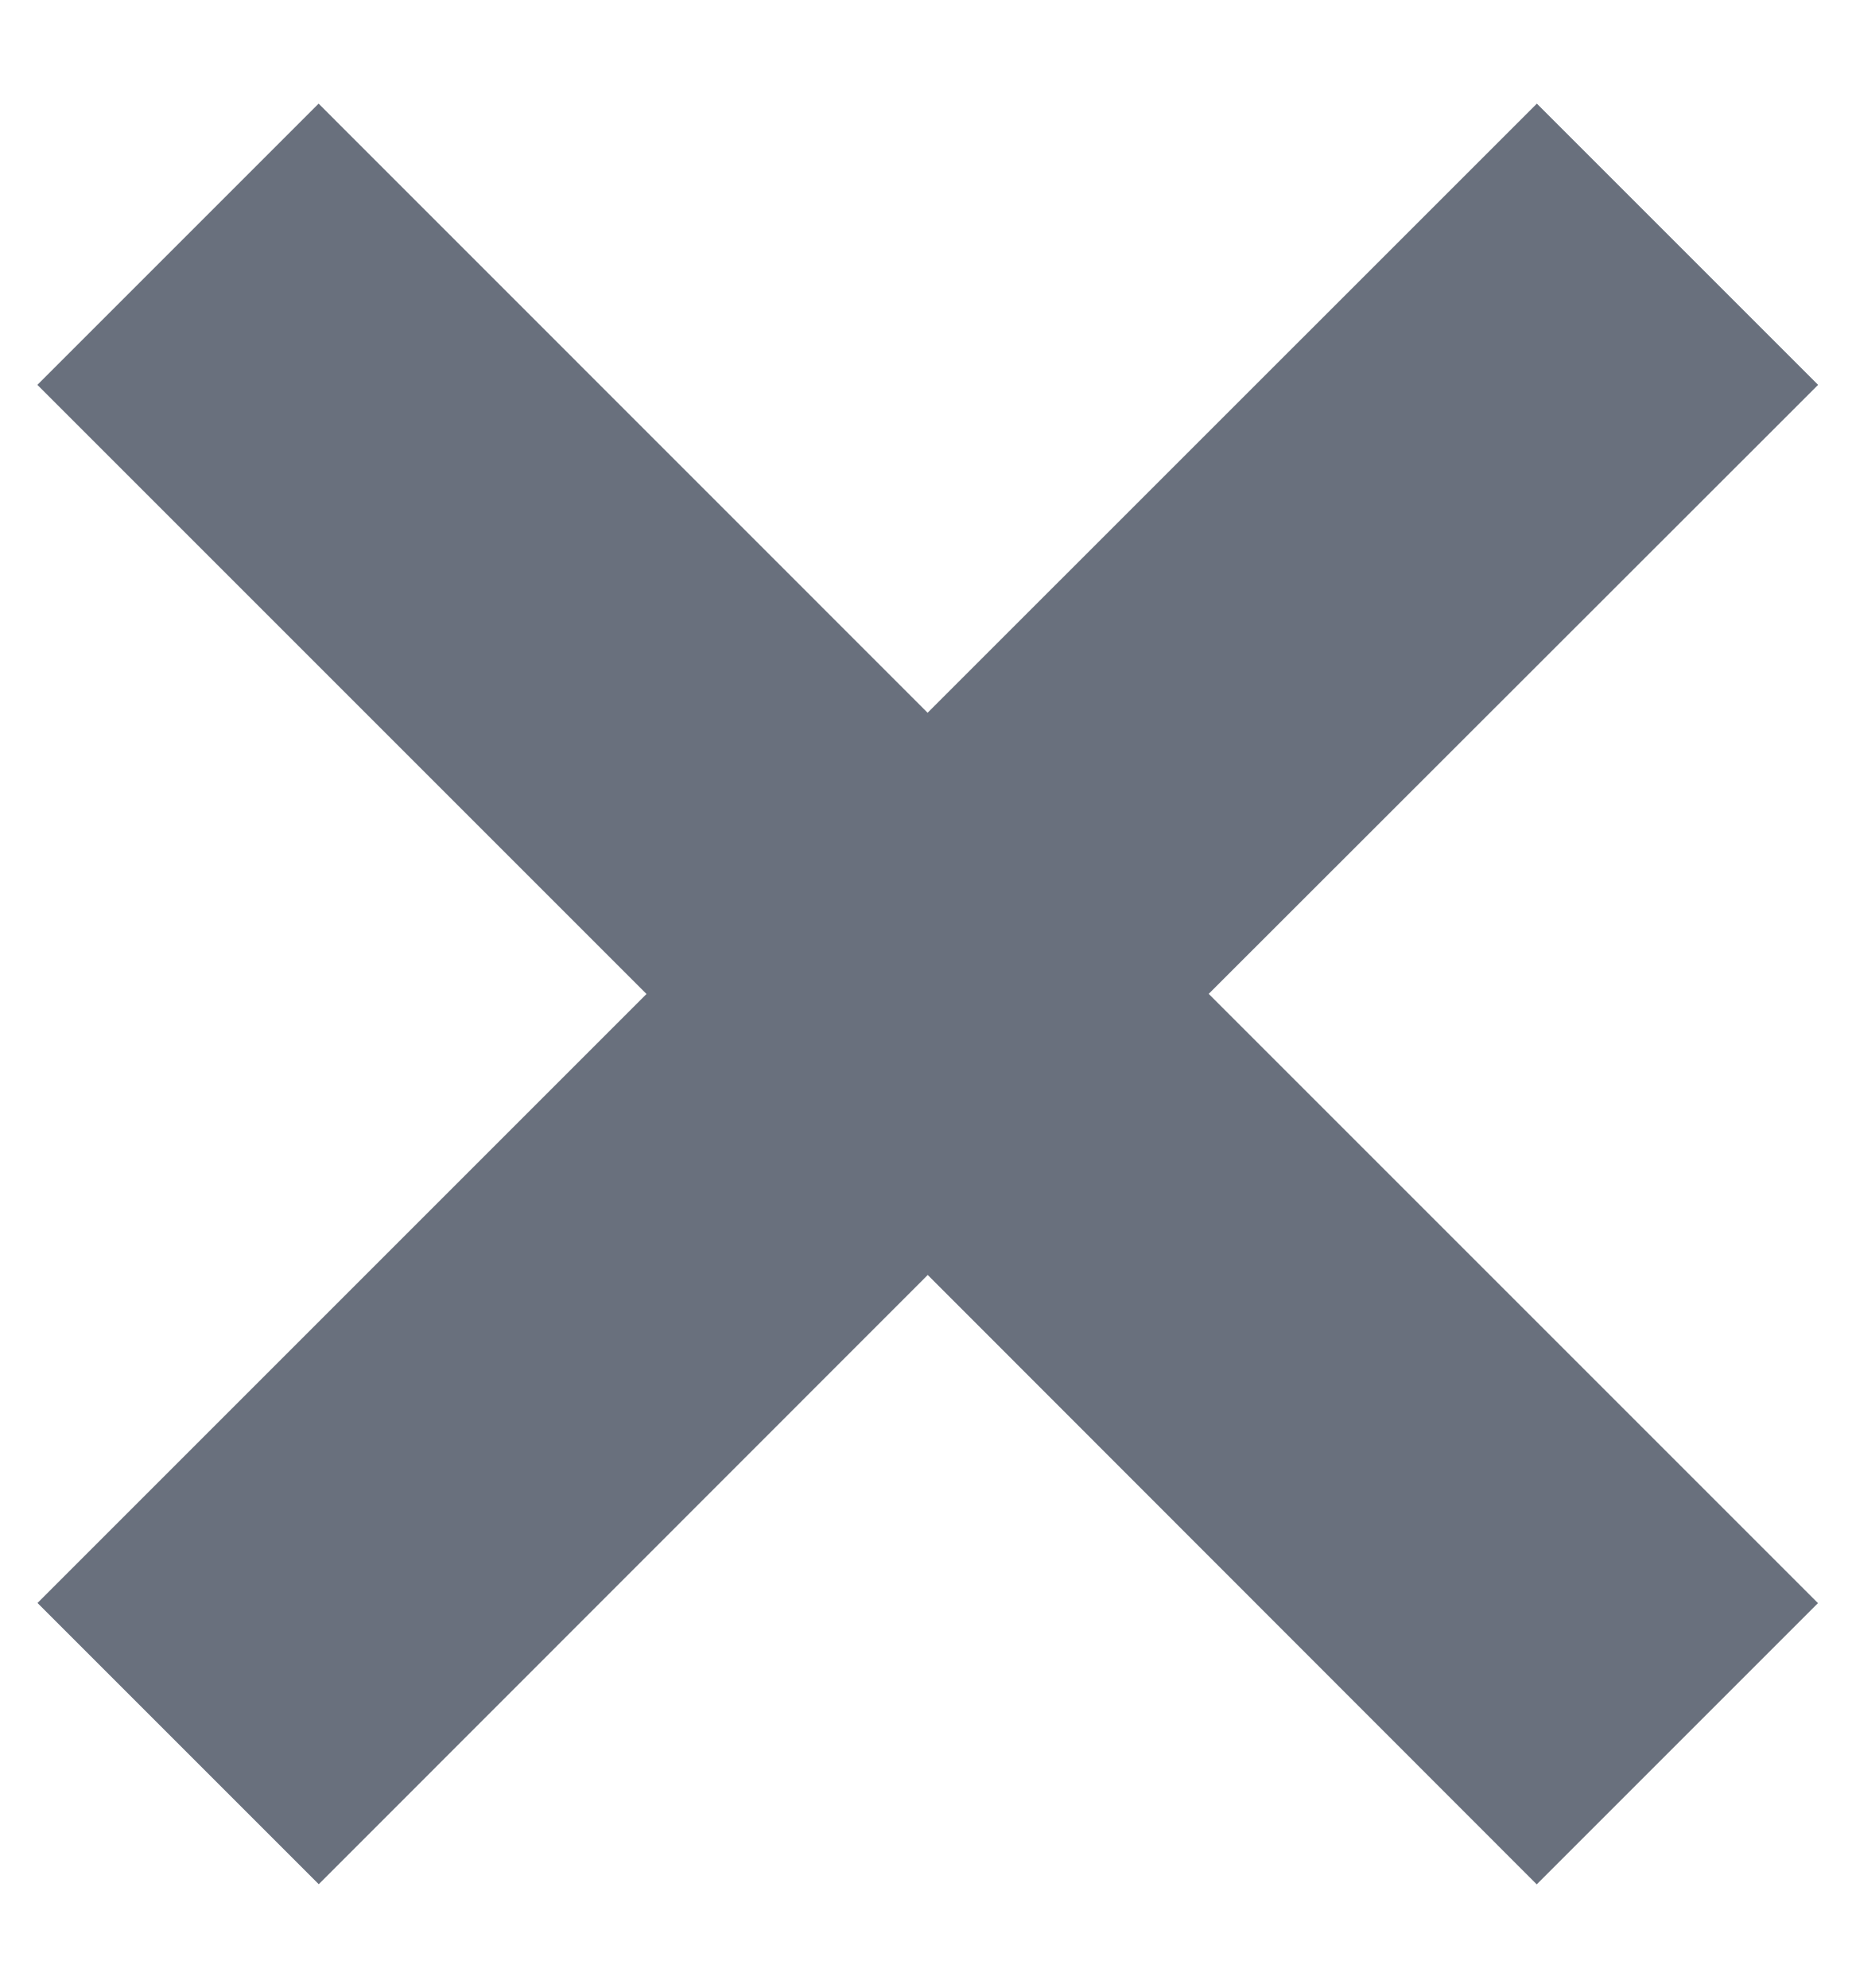
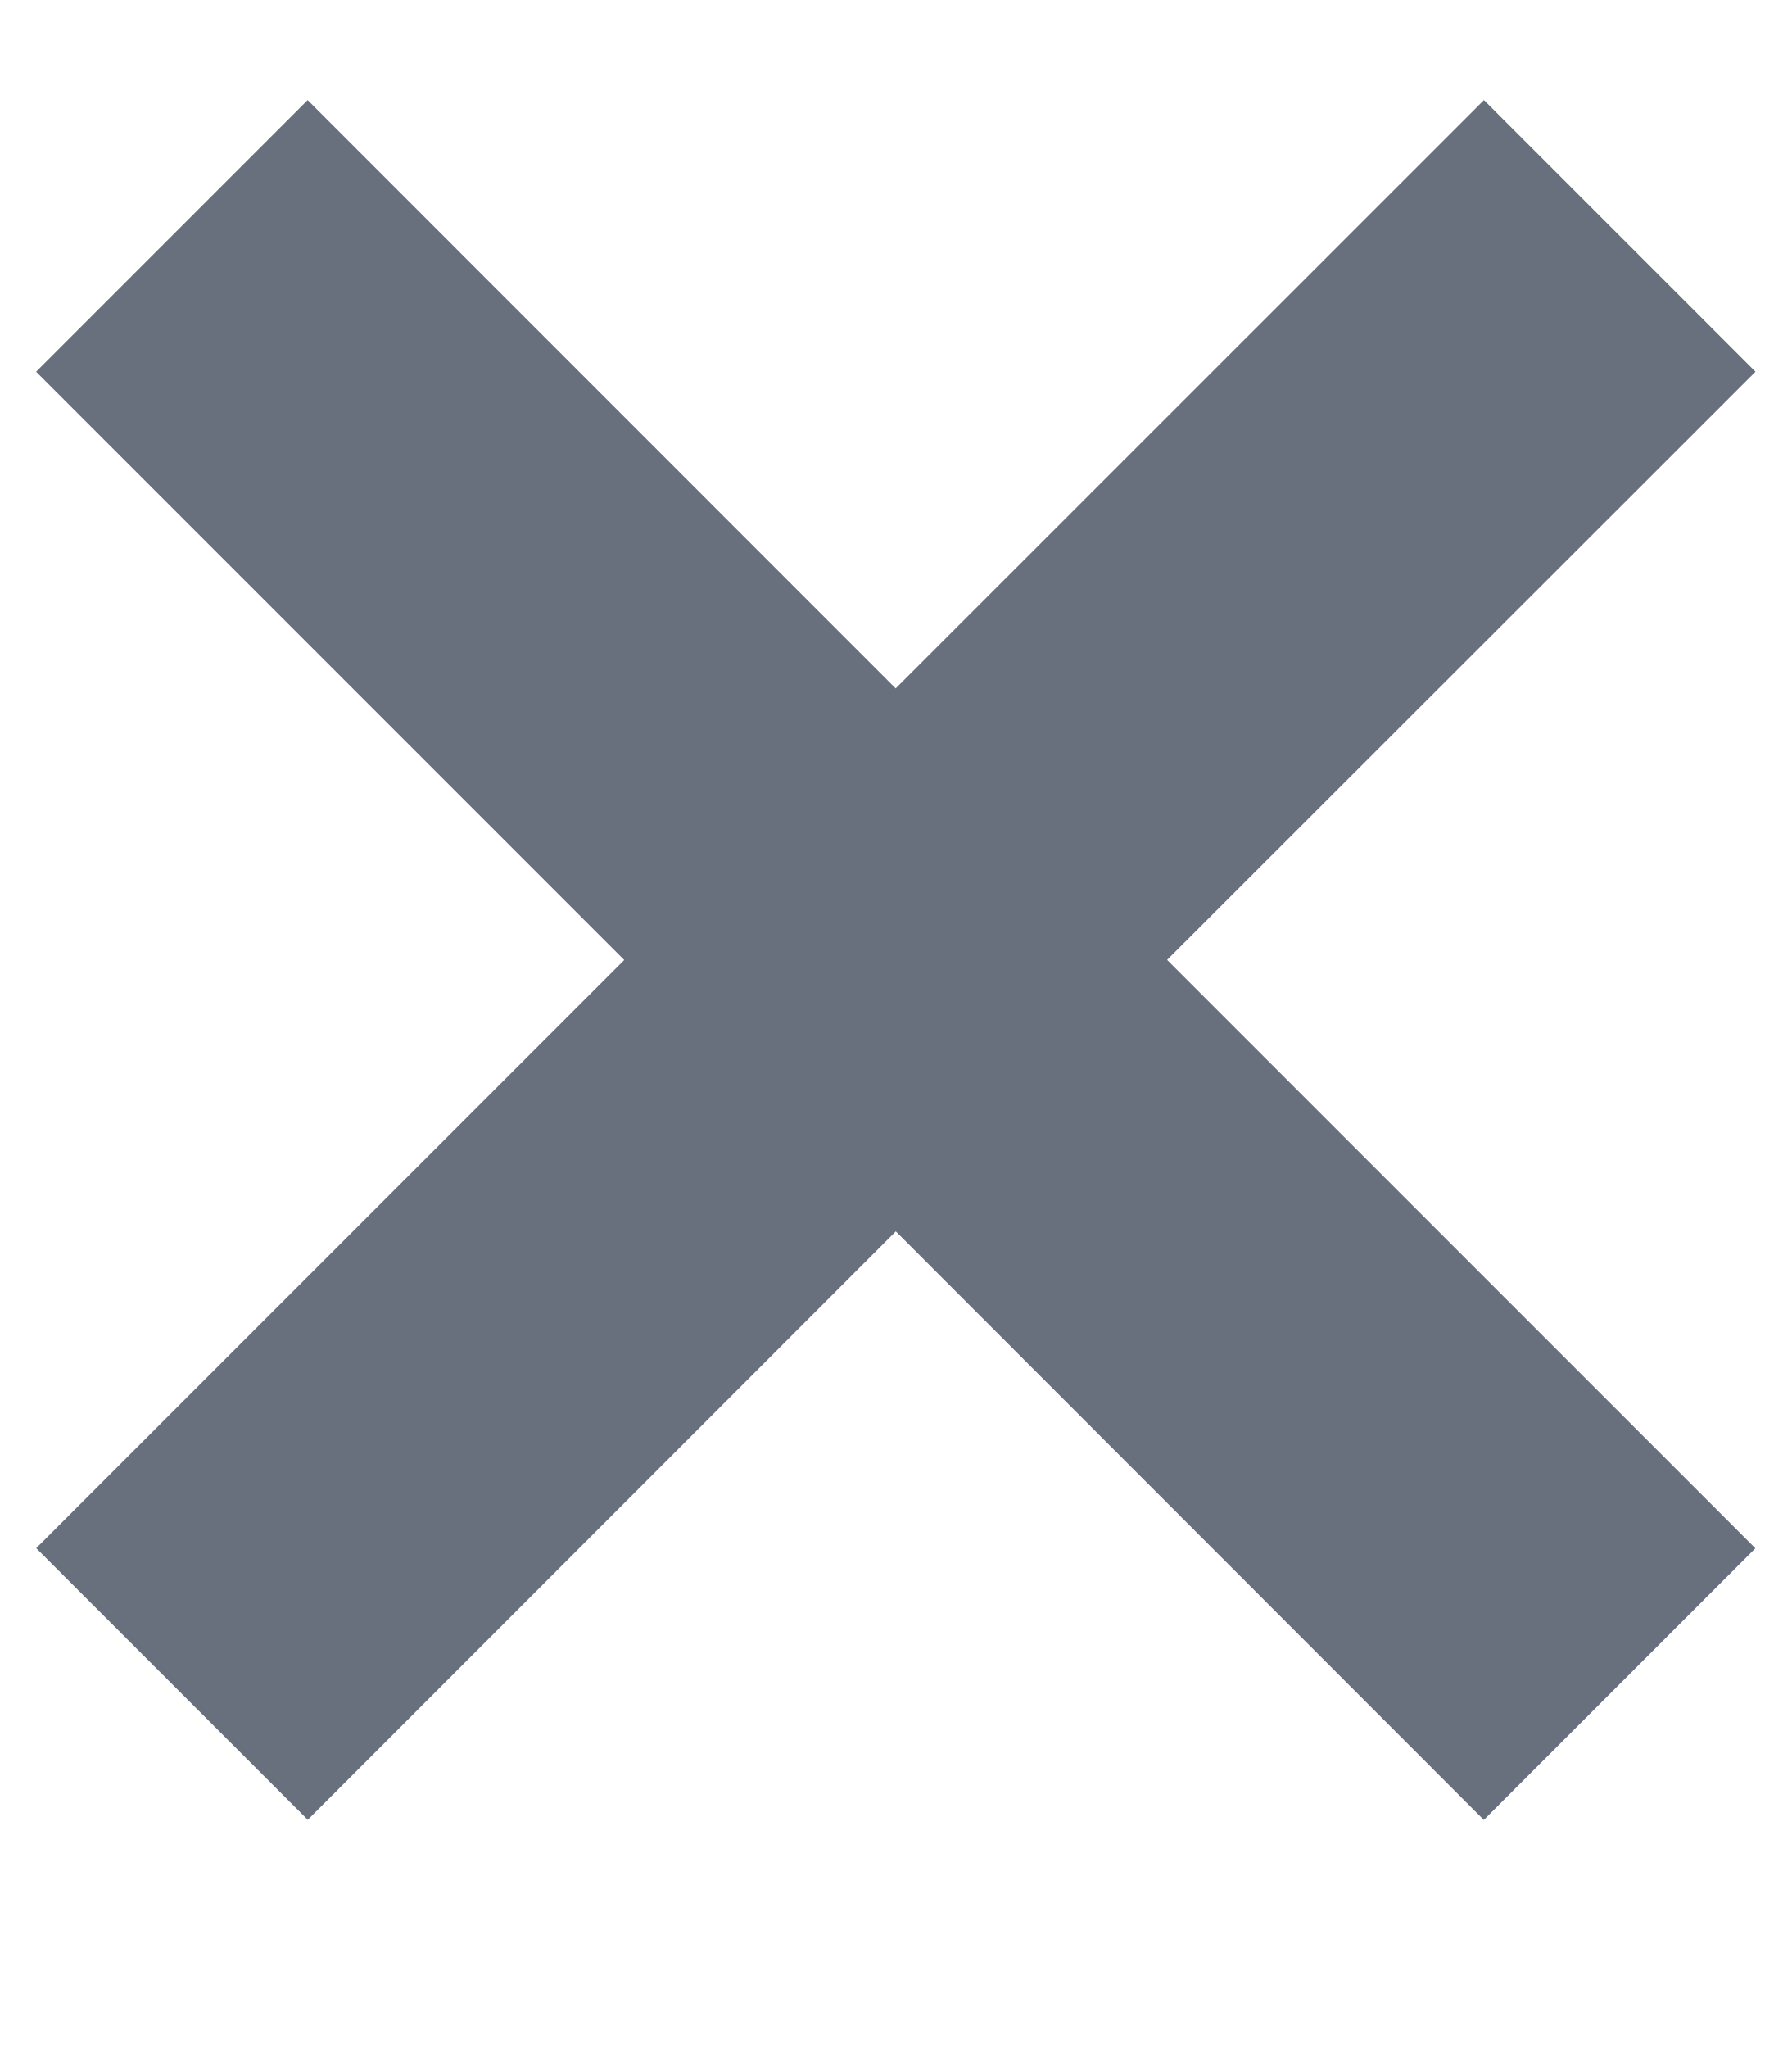
- <svg xmlns="http://www.w3.org/2000/svg" width="14" height="15">
-   <path d="m11.596.782 2.122 2.122L9.12 7.499l4.597 4.597-2.122 2.122L7 9.62l-4.595 4.597-2.122-2.122L4.878 7.5.282 2.904 2.404.782l4.595 4.596L11.596.782Z" fill="#69707D" fill-rule="evenodd" />
+ <svg xmlns="http://www.w3.org/2000/svg" width="14" height="16">
+   <path id="close" d="m11.596.782 2.122 2.122L9.12 7.499l4.597 4.597-2.122 2.122L7 9.62l-4.595 4.597-2.122-2.122L4.878 7.5.282 2.904 2.404.782l4.595 4.596L11.596.782Z" fill="#69707D" fill-rule="evenodd" />
</svg>
